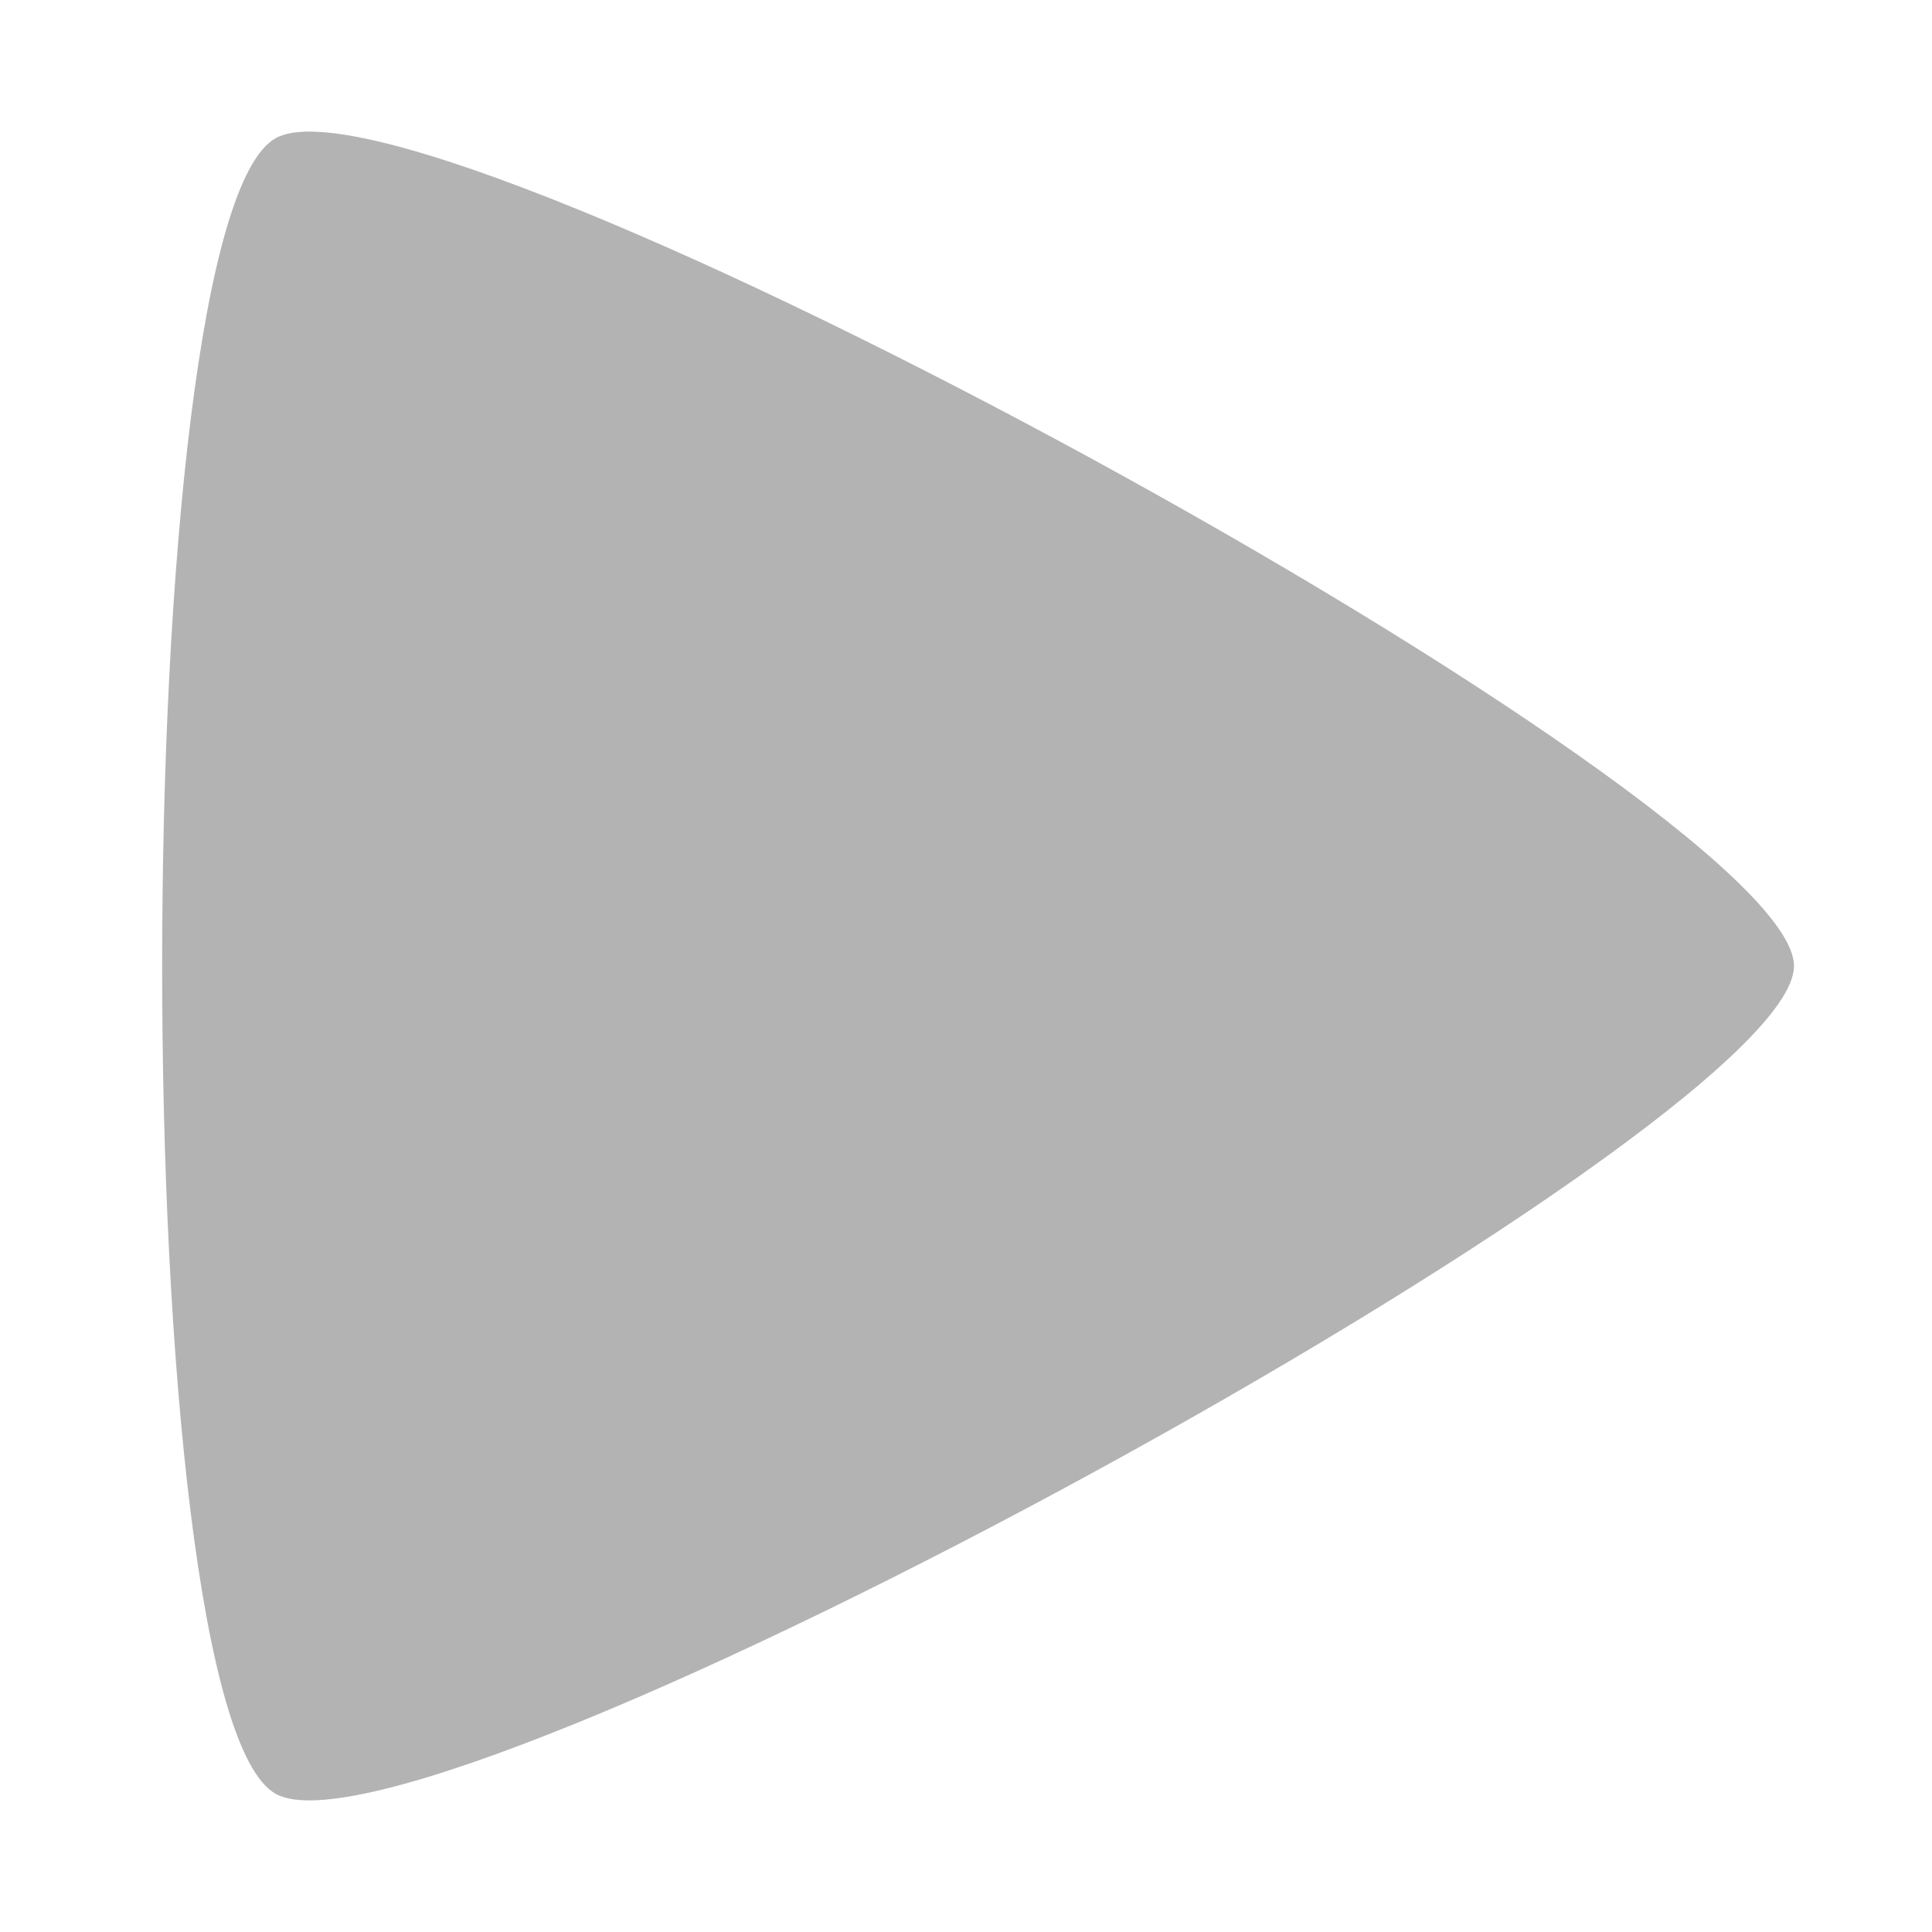
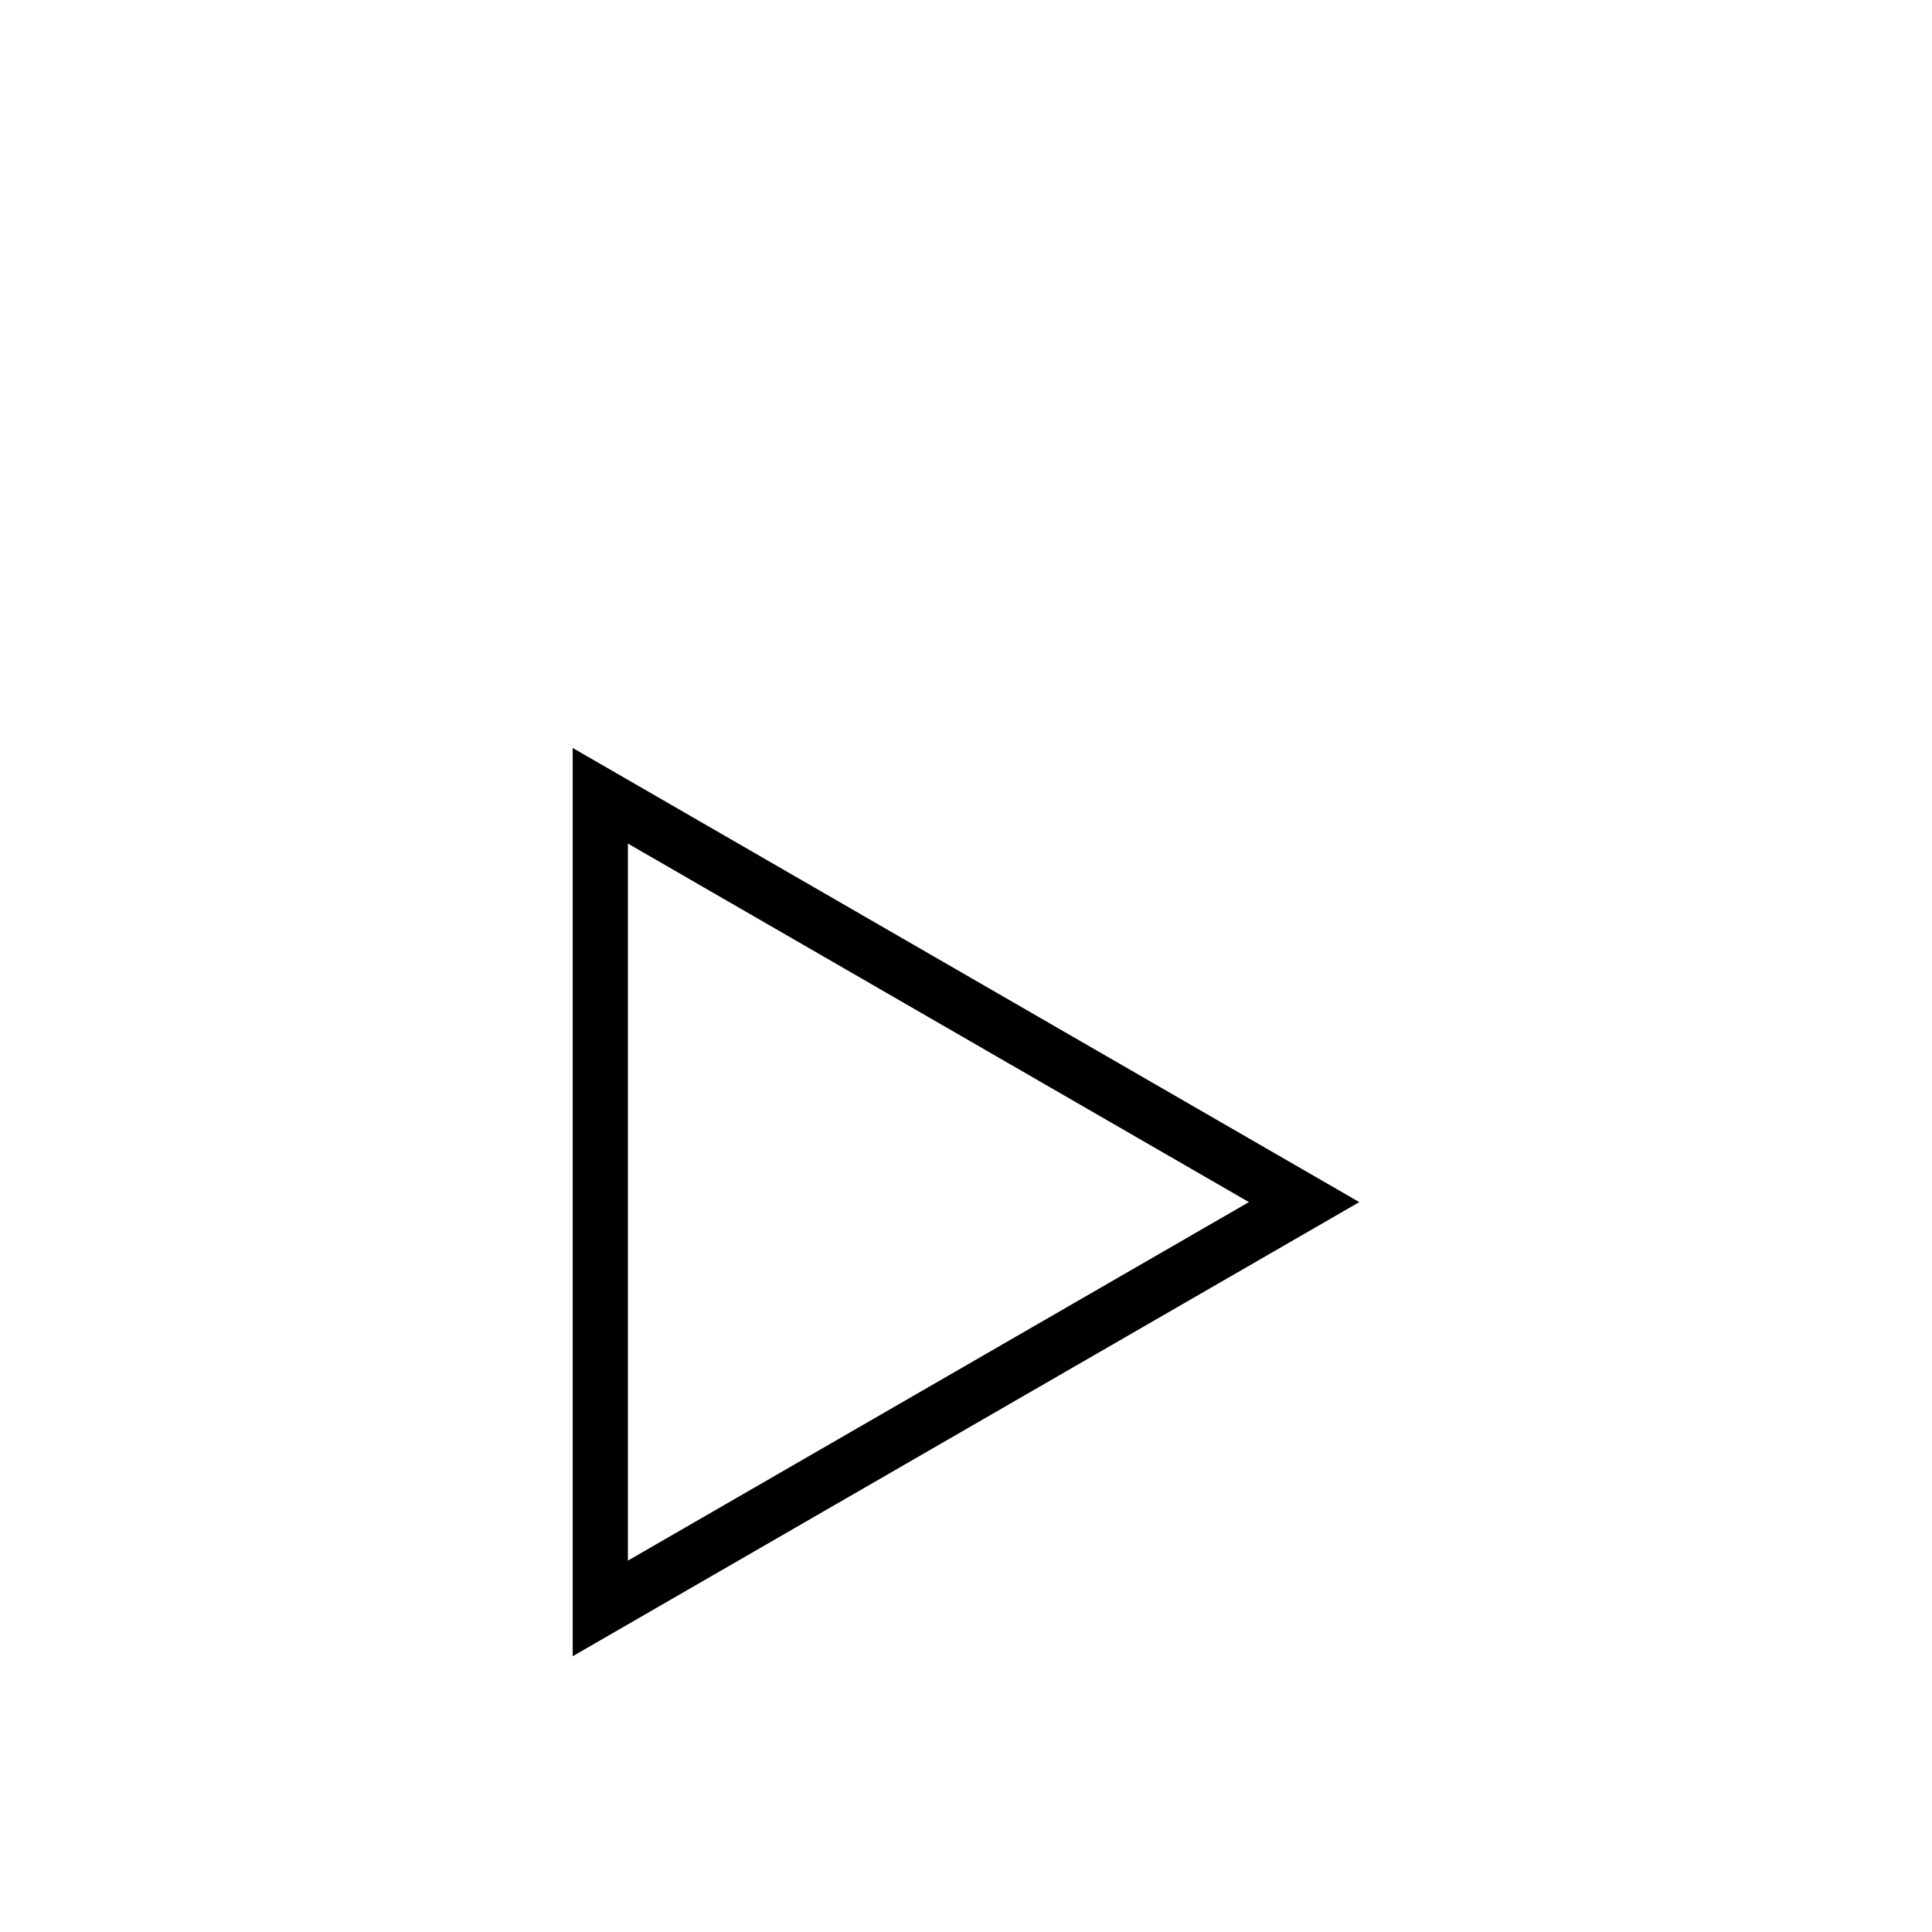
<svg xmlns="http://www.w3.org/2000/svg" version="1.1" viewBox="0 0 700 700" stroke-miterlimit="10" id="svg2" width="100%" height="100%" style="fill:none;stroke:none">
  <defs id="defs17" />
  <clipPath id="p.0">
    <path d="M 0,0 623,0 623,607 0,607 0,0 z" clip-rule="nonzero" id="path5" />
  </clipPath>
  <g clip-path="url(#p.0)" id="g7" transform="scale(1.123595,1.153191)">
-     <path d="m 0,0 623.69,0 0,607.084 -623.69,0 z" id="path9" style="fill:#000000;fill-opacity:0;fill-rule:nonzero" />
-     <path style="fill:#b3b3b3;fill-opacity:1;stroke:none" id="path3014" d="M 300,50 C 300,93.301 -37.5,288.157 -75,266.506 -112.5,244.856 -112.5,-144.856 -75,-166.506 -37.5,-188.157 300,6.699 300,50 z" transform="matrix(1.305333,0,0,1.201571,186.9,243.4271)" />
+     <path d="m 0,346.936 267,0 0,260.148 -267,0 z" id="path9" style="fill:#000000;fill-opacity:0;fill-rule:nonzero" />
+     <path style="opacity:1;fill:none;fill-opacity:1;fill-rule:nonzero;stroke:#000000;stroke-width:20;stroke-linecap:butt;stroke-linejoin:miter;stroke-miterlimit:10;stroke-dasharray:none;stroke-opacity:1" id="path4138" d="M 370,600 115,747.224 115,452.776 Z" transform="matrix(0.89,0,0,0.8671588,91.225,-142.6103)" />
  </g>
</svg>
